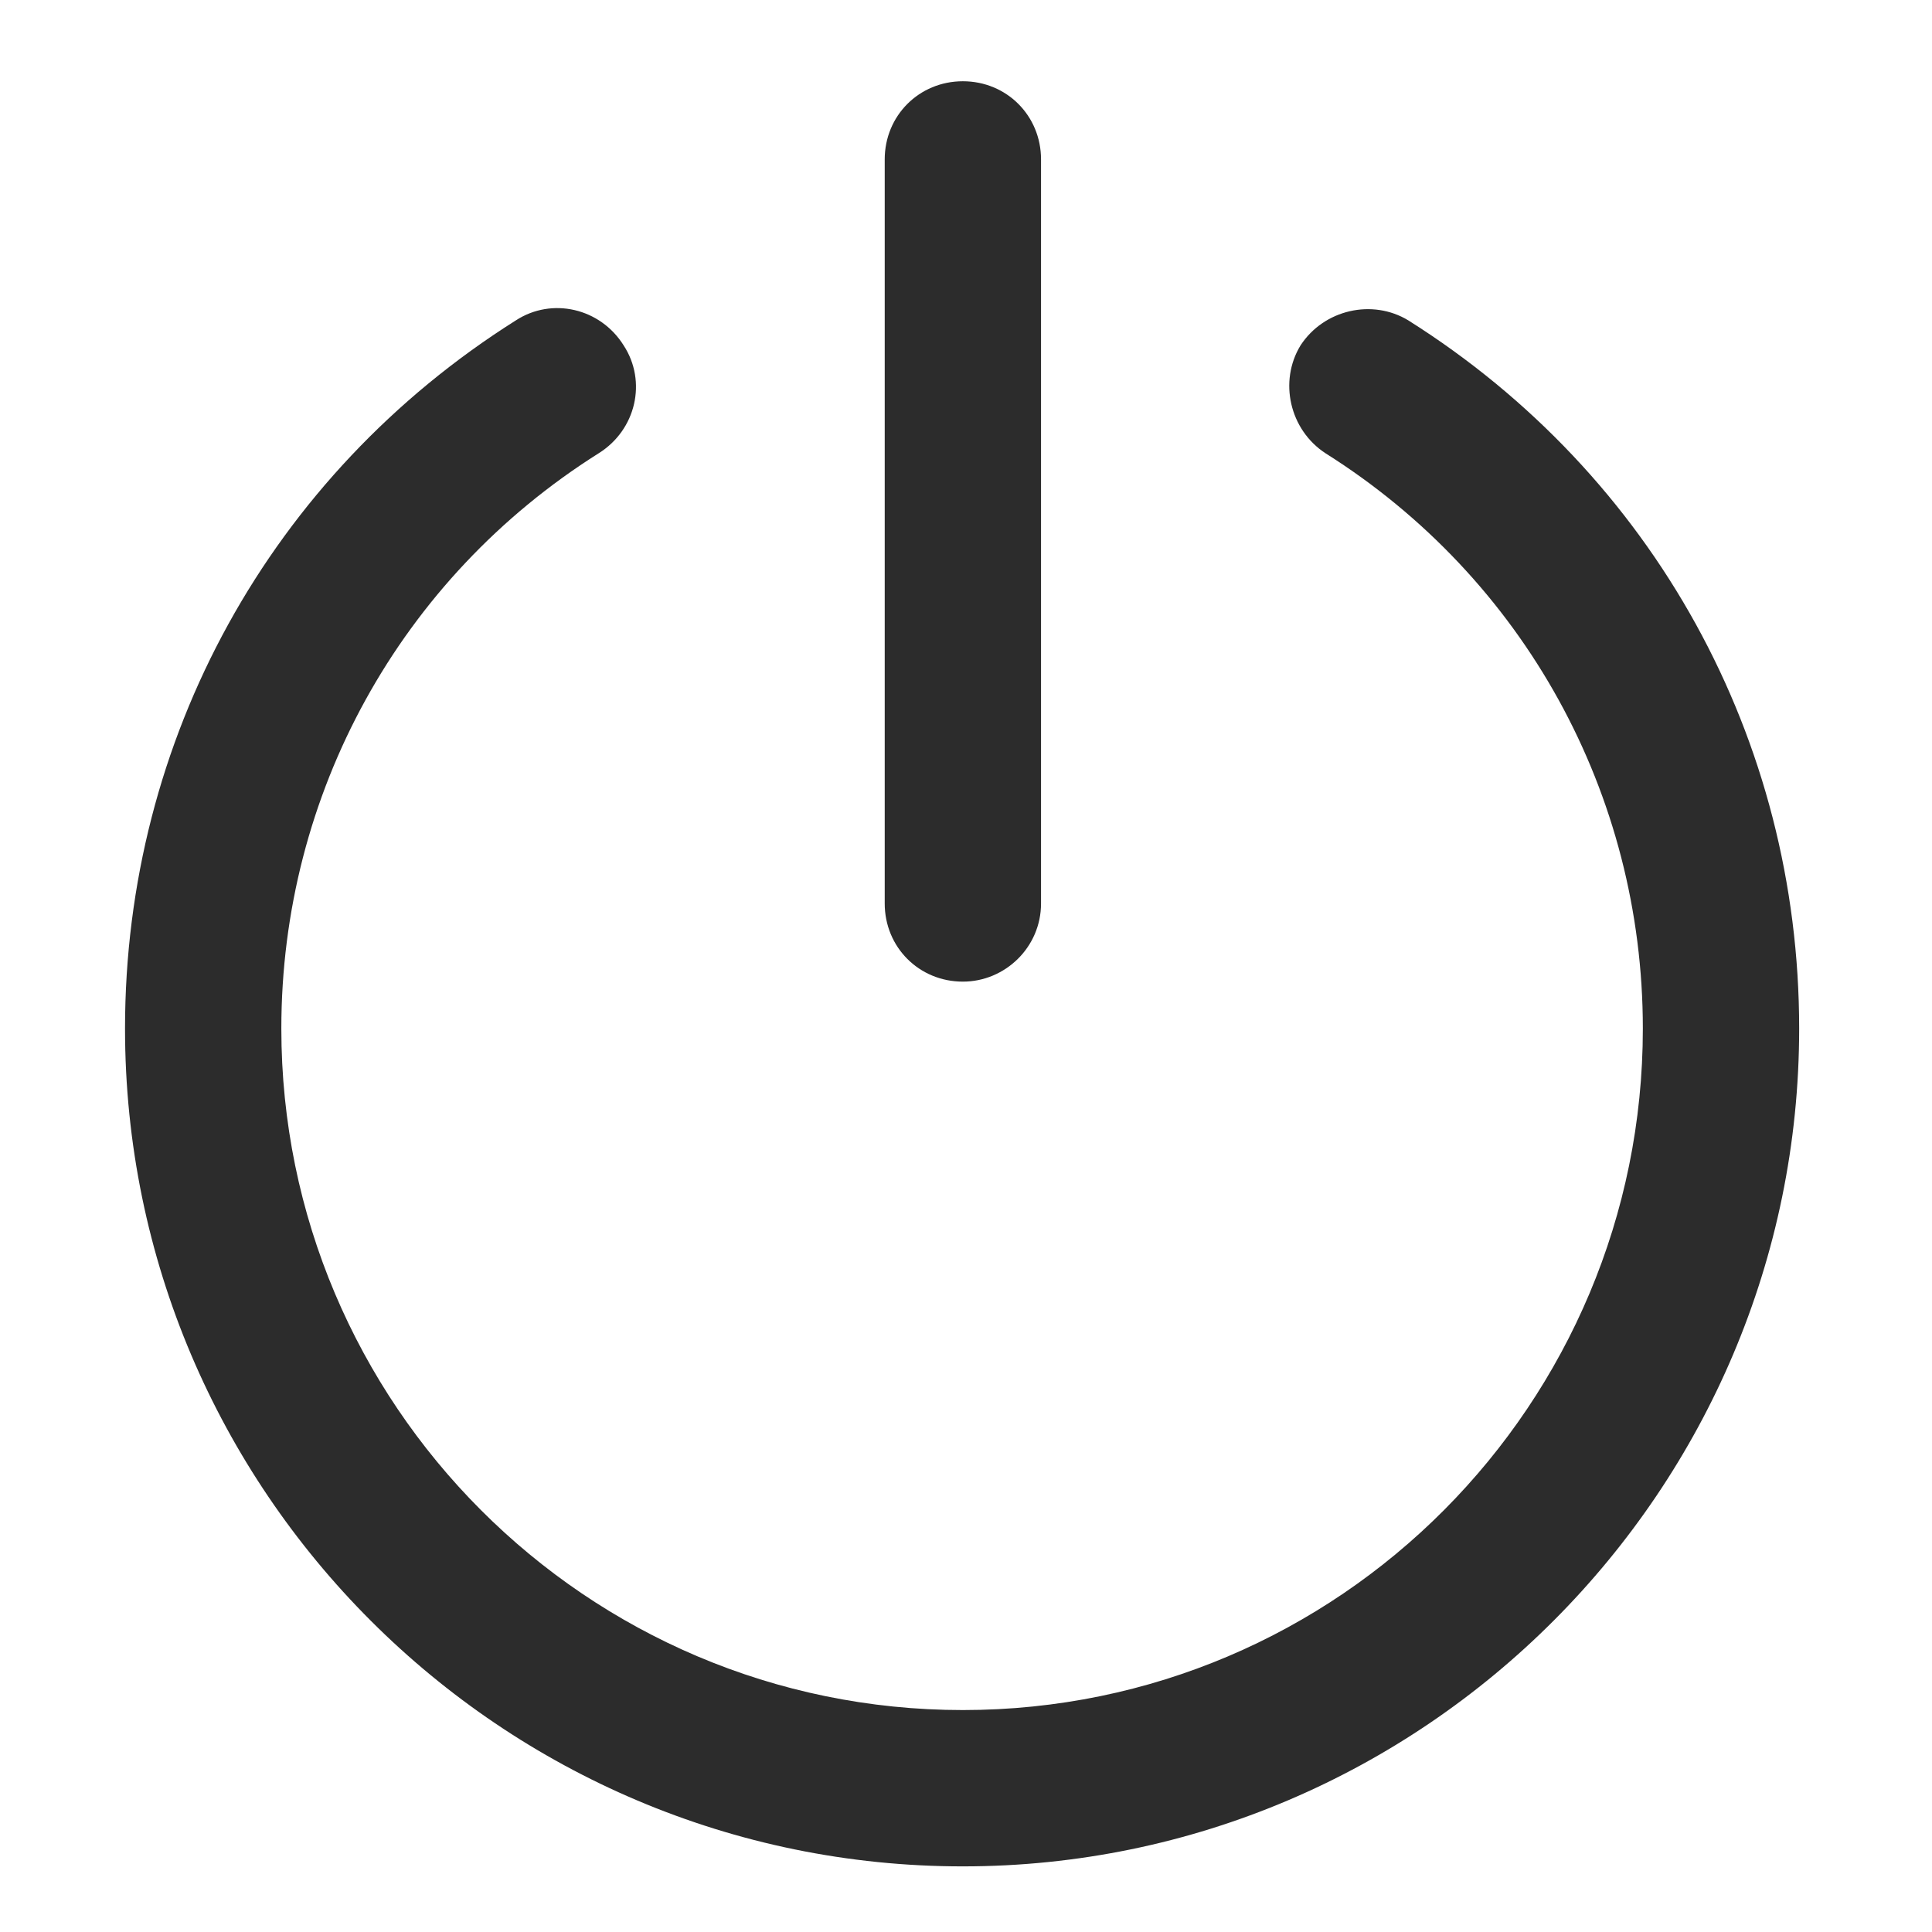
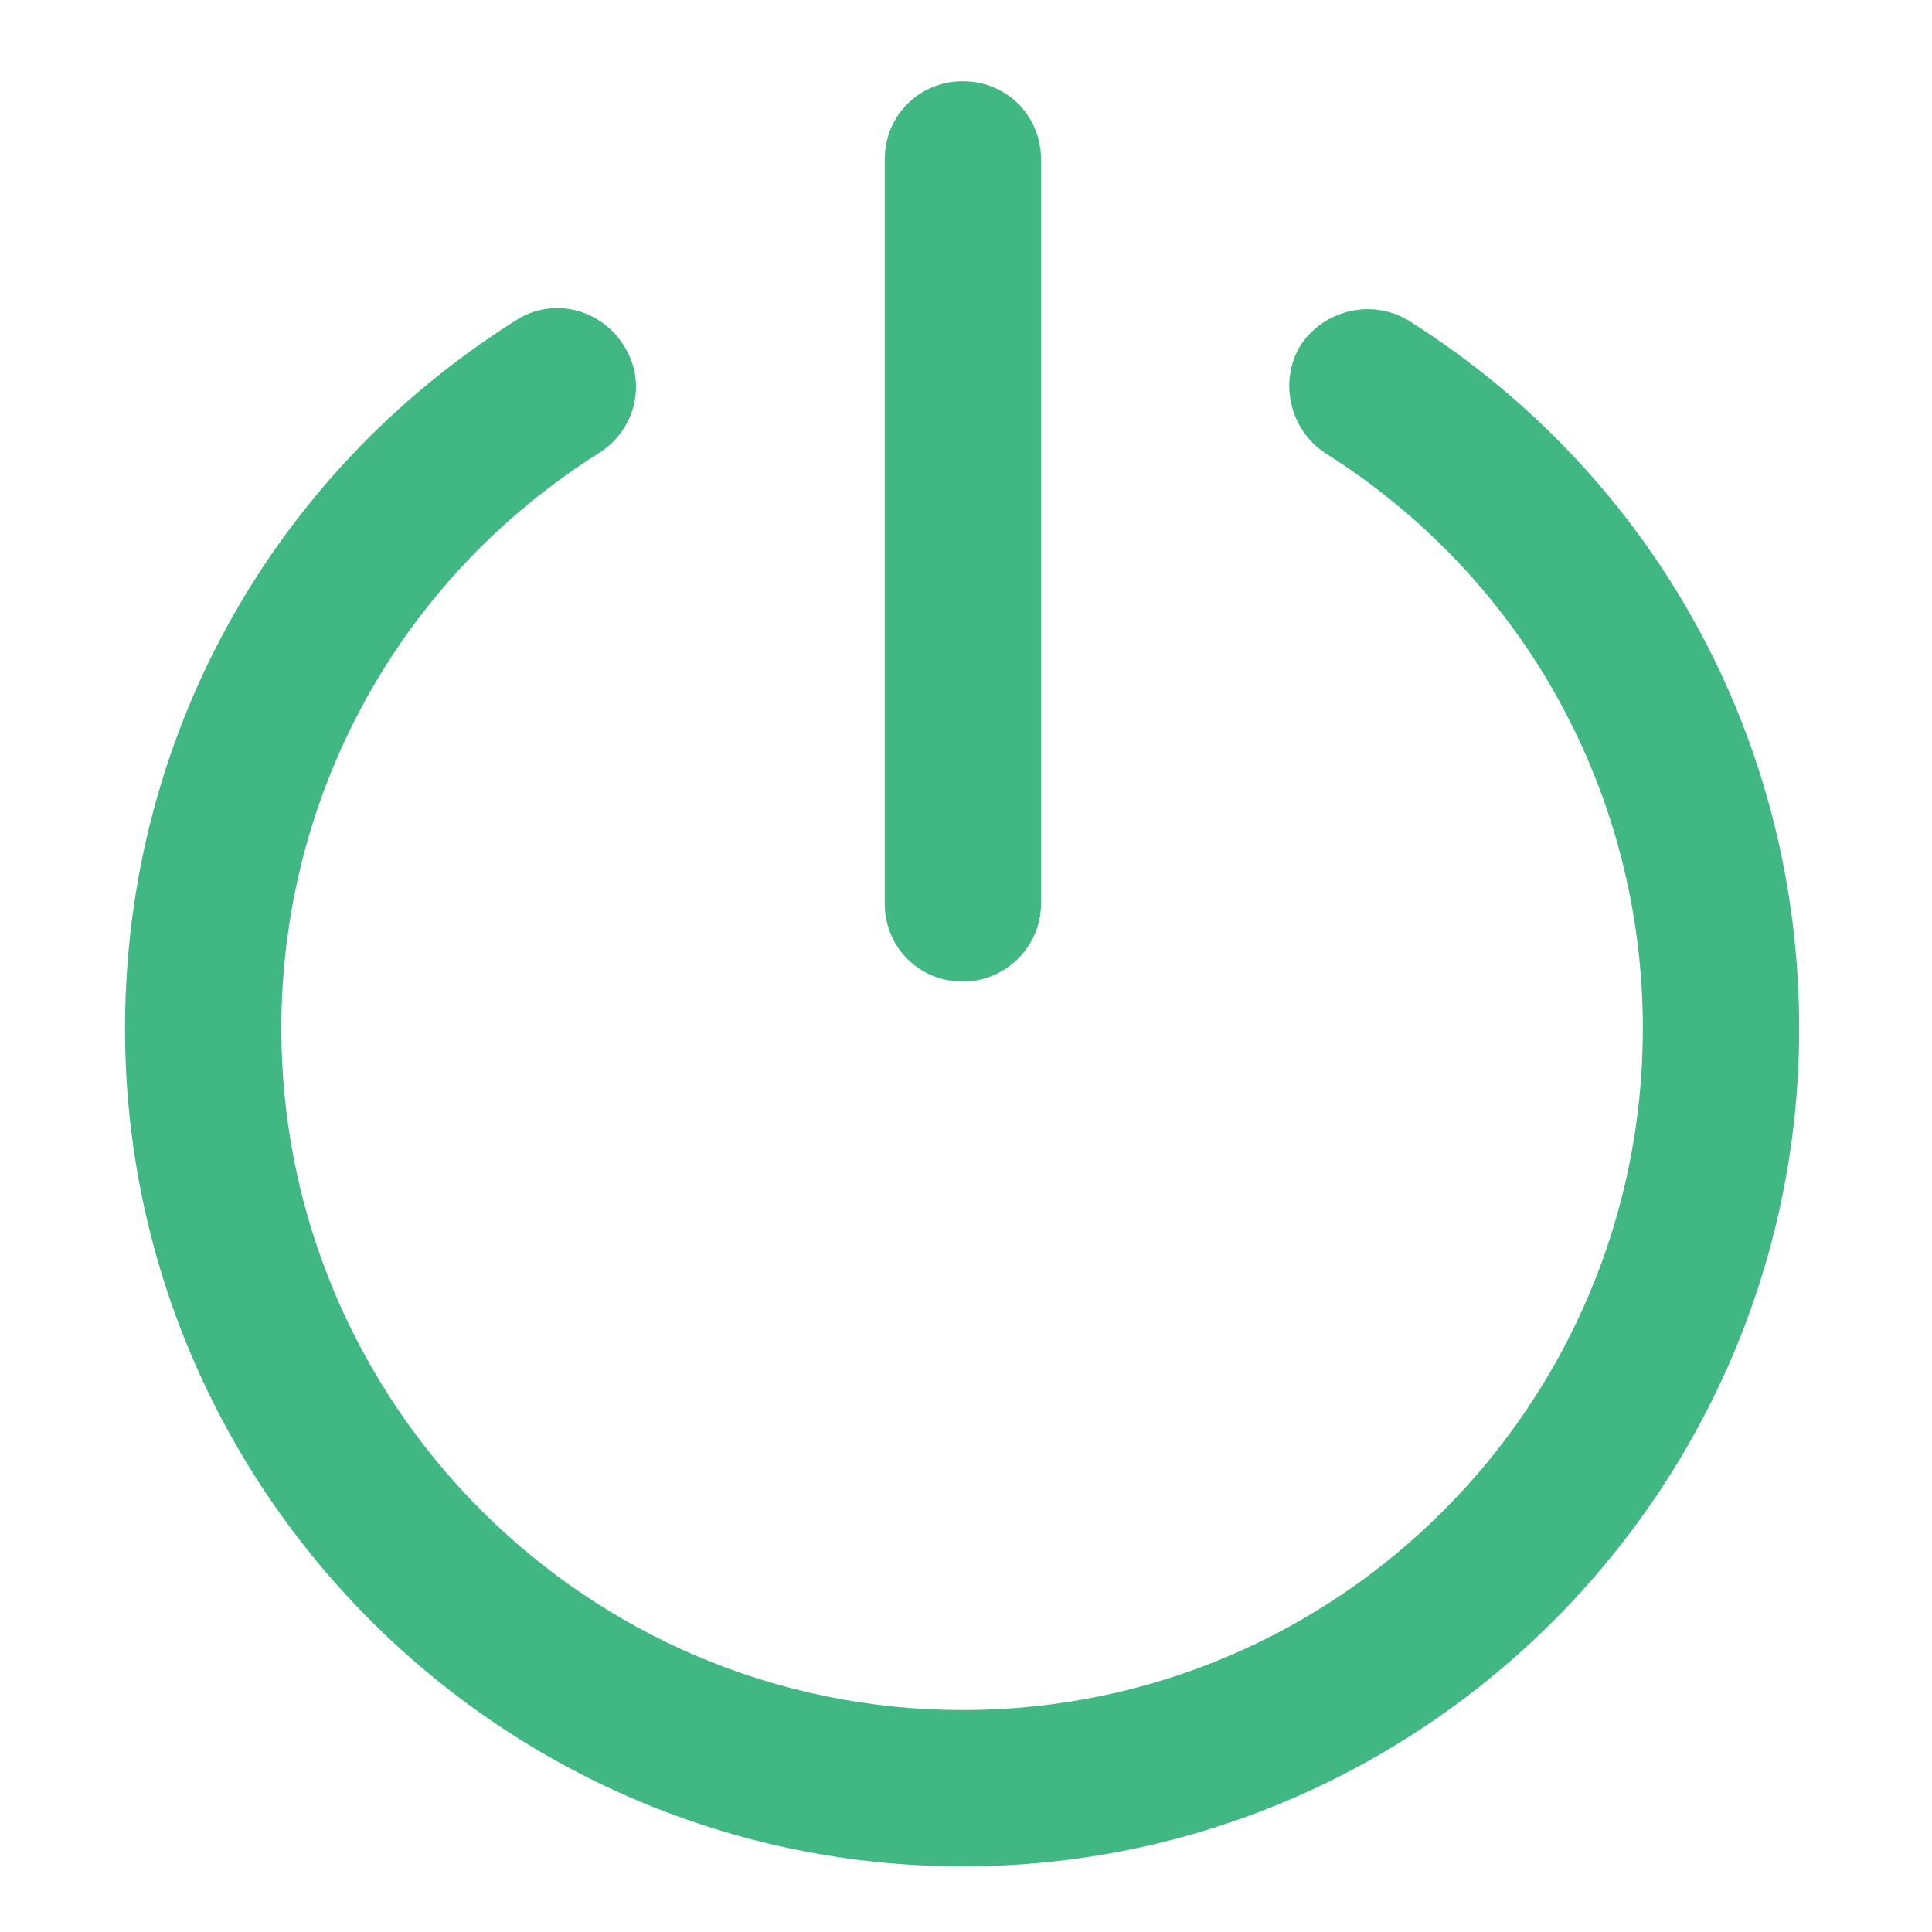
<svg xmlns="http://www.w3.org/2000/svg" t="1587093870883" class="icon" viewBox="0 0 1024 1024" version="1.1" p-id="1041" width="128" height="128">
-   <path d="M510.343 989.219c-244.409 0-444.078-198.841-444.078-444.078 0-153.273 77.051-293.291 207.126-375.313 19.056-12.428 44.739-6.628 57.167 13.256 12.428 19.056 6.628 44.739-13.256 57.167C212.081 306.531 149.115 420.865 149.115 545.14c0 198.841 161.558 361.228 361.228 361.228S870.742 743.981 870.742 545.14c0-124.276-62.966-238.609-168.186-304.89-19.056-12.428-24.855-38.111-13.256-57.167 12.428-19.056 38.111-24.855 57.167-13.256 130.075 82.022 207.126 222.039 207.126 375.313 0 244.409-198.841 444.078-443.25 444.078z" fill="#2c2c2c" p-id="1042" />
-   <path d="M510.343 520.285c-23.198 0-41.425-18.227-41.425-41.425V84.492c0-23.198 18.227-41.425 41.425-41.425s41.425 18.227 41.425 41.425V478.86c0 23.198-19.056 41.425-41.425 41.425z" fill="#2c2c2c" p-id="1043" />
+   <path d="M510.343 989.219c-244.409 0-444.078-198.841-444.078-444.078 0-153.273 77.051-293.291 207.126-375.313 19.056-12.428 44.739-6.628 57.167 13.256 12.428 19.056 6.628 44.739-13.256 57.167C212.081 306.531 149.115 420.865 149.115 545.14c0 198.841 161.558 361.228 361.228 361.228S870.742 743.981 870.742 545.14c0-124.276-62.966-238.609-168.186-304.89-19.056-12.428-24.855-38.111-13.256-57.167 12.428-19.056 38.111-24.855 57.167-13.256 130.075 82.022 207.126 222.039 207.126 375.313 0 244.409-198.841 444.078-443.25 444.078z" fill="#41B883" p-id="1042" />
+   <path d="M510.343 520.285c-23.198 0-41.425-18.227-41.425-41.425V84.492c0-23.198 18.227-41.425 41.425-41.425s41.425 18.227 41.425 41.425V478.86c0 23.198-19.056 41.425-41.425 41.425z" fill="#41B883" p-id="1043" />
</svg>
